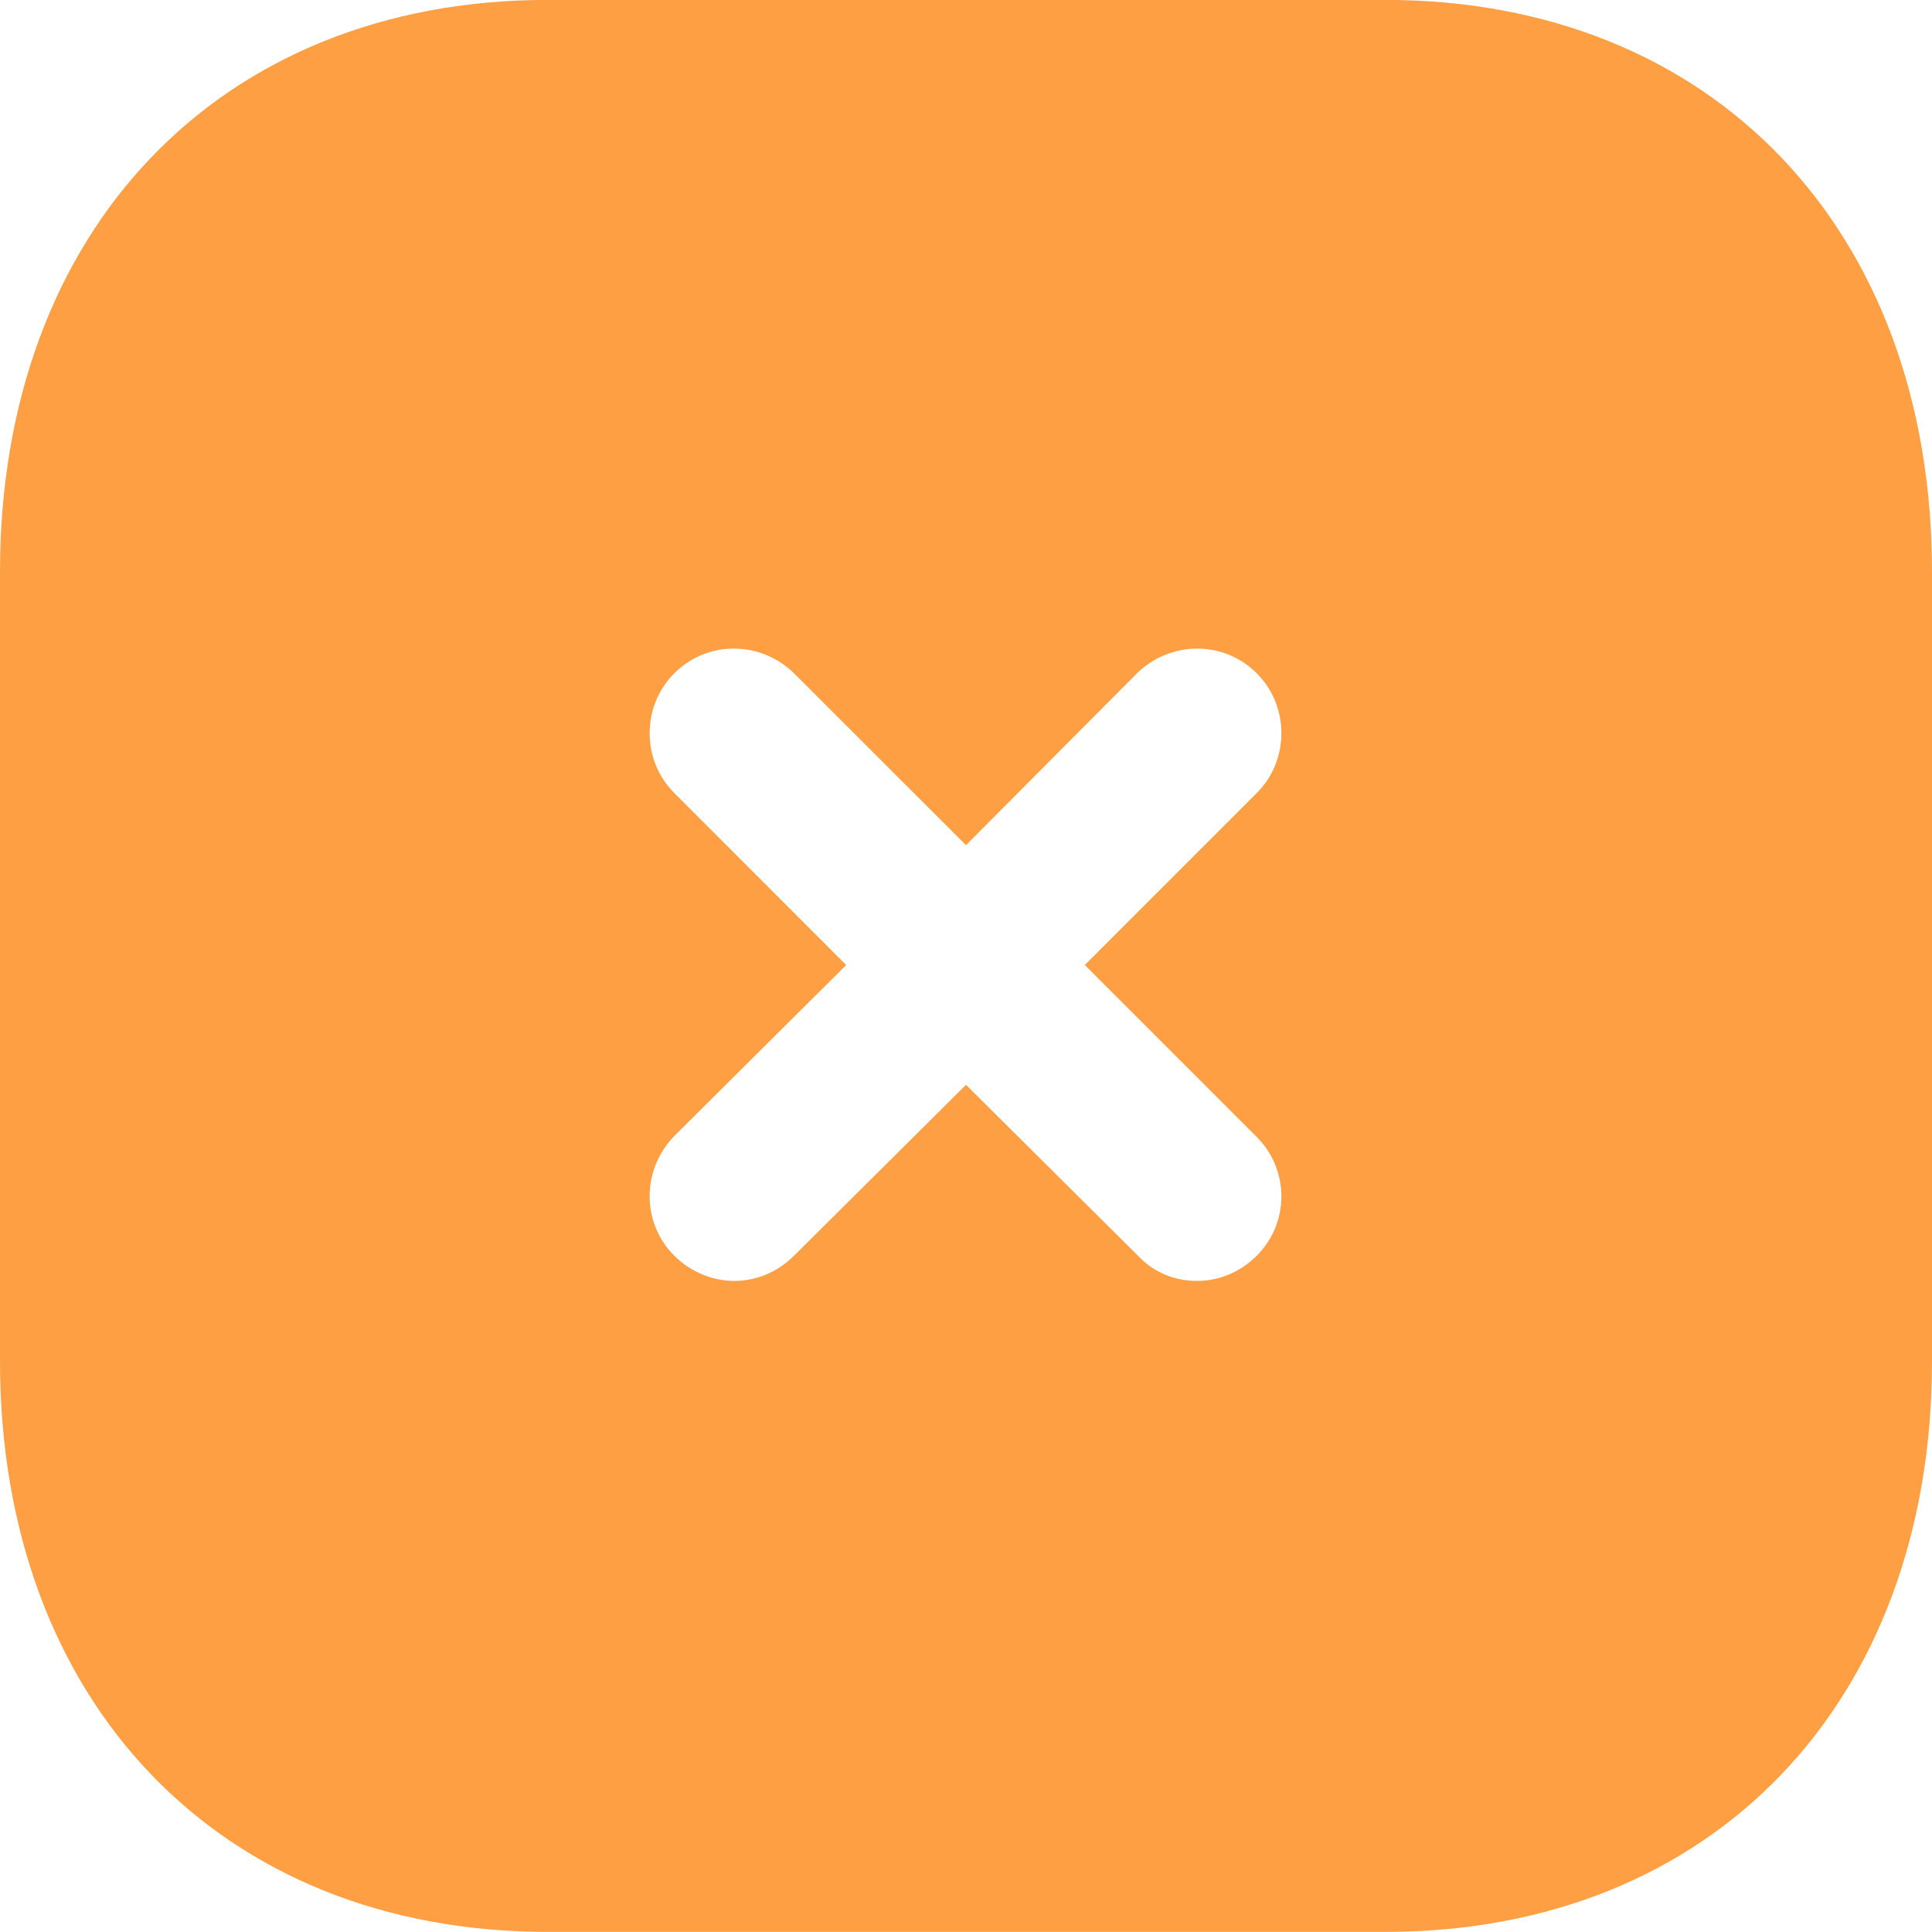
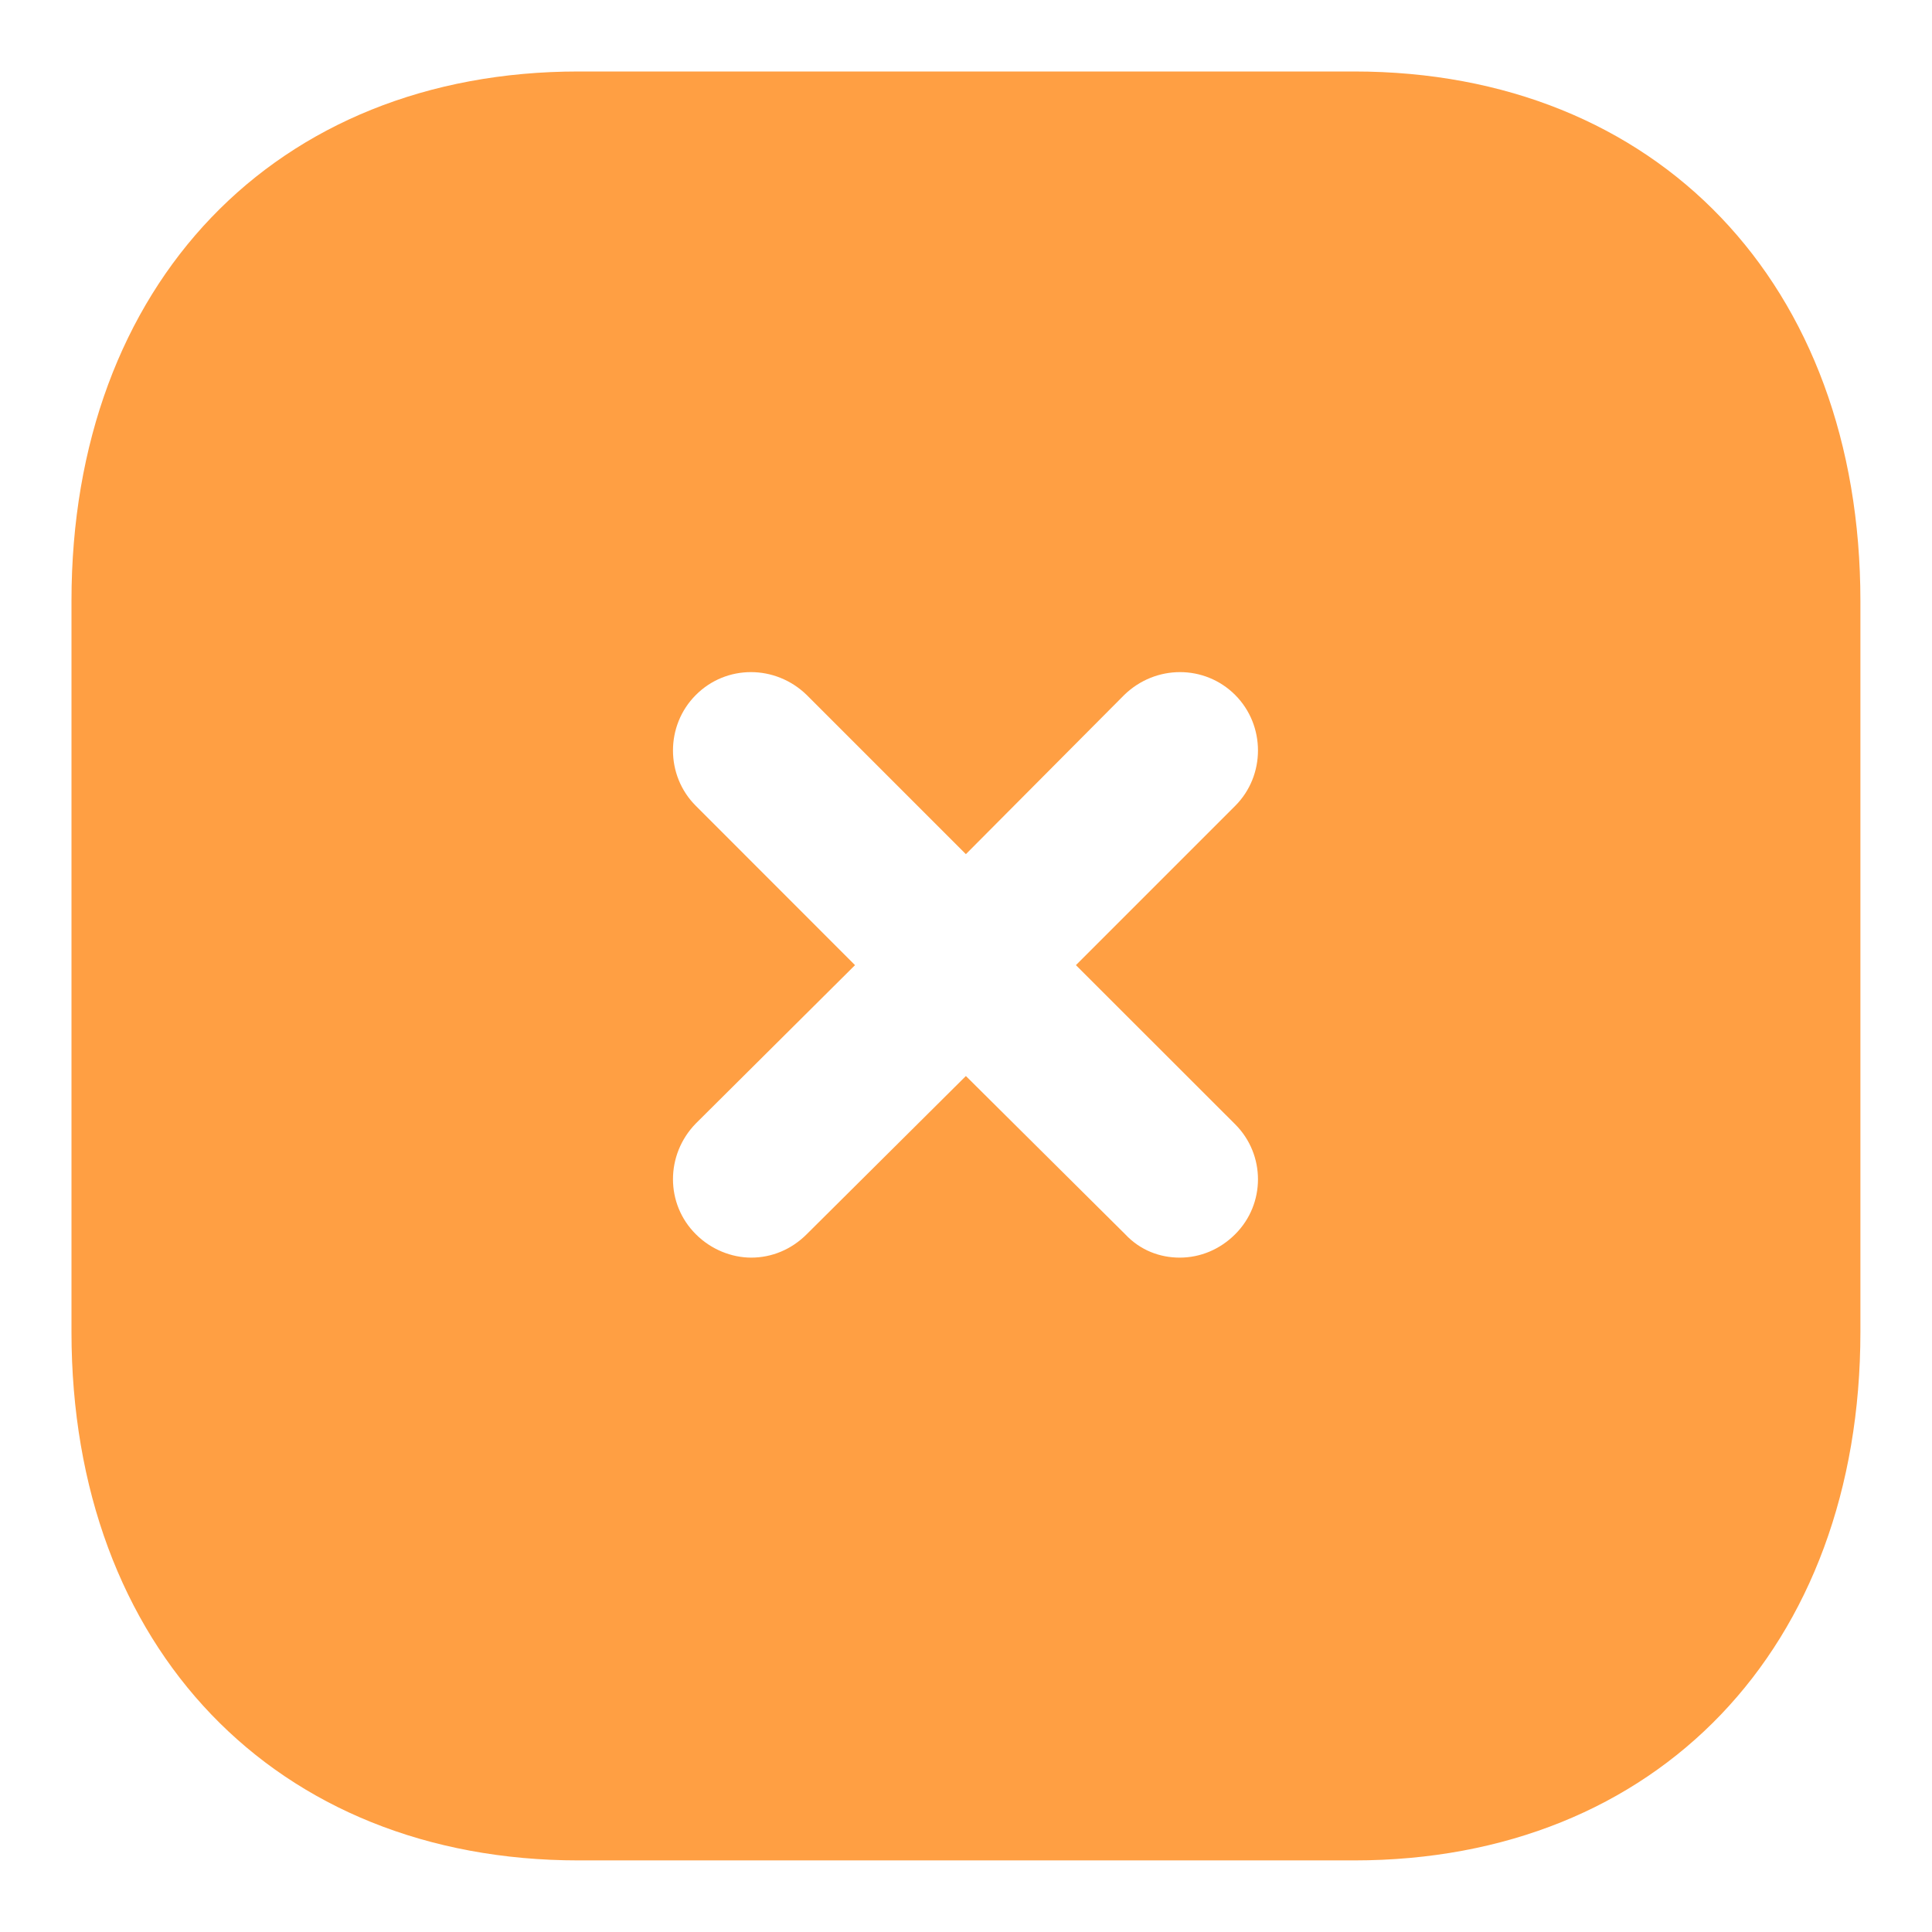
- <svg xmlns="http://www.w3.org/2000/svg" width="20" height="20" viewBox="0 0 20 20" fill="none">
-   <path fill-rule="evenodd" clip-rule="evenodd" d="M5.67 -0.001H14.34C17.73 -0.001 20 2.379 20 5.919V14.09C20 17.62 17.73 19.999 14.34 19.999H5.67C2.28 19.999 0 17.62 0 14.09V5.919C0 2.379 2.28 -0.001 5.67 -0.001ZM13.01 12.999C13.35 12.66 13.35 12.11 13.01 11.77L11.23 9.99L13.01 8.209C13.35 7.87 13.35 7.31 13.01 6.97C12.67 6.629 12.12 6.629 11.77 6.97L10 8.749L8.22 6.97C7.87 6.629 7.32 6.629 6.98 6.97C6.64 7.31 6.64 7.87 6.98 8.209L8.76 9.99L6.98 11.76C6.64 12.11 6.64 12.66 6.98 12.999C7.15 13.169 7.38 13.26 7.6 13.26C7.83 13.26 8.05 13.169 8.22 12.999L10 11.23L11.78 12.999C11.95 13.18 12.17 13.26 12.39 13.26C12.62 13.26 12.84 13.169 13.01 12.999Z" fill="#FF9F43" />
+ <svg xmlns="http://www.w3.org/2000/svg" width="18" height="18" viewBox="0 0 18 18" fill="none">
+   <path fill-rule="evenodd" clip-rule="evenodd" d="M5.391 0.666H12.616C15.441 0.666 17.333 2.649 17.333 5.599V12.409C17.333 15.35 15.441 17.333 12.616 17.333H5.391C2.566 17.333 0.666 15.35 0.666 12.409V5.599C0.666 2.649 2.566 0.666 5.391 0.666ZM11.508 11.499C11.791 11.217 11.791 10.758 11.508 10.475L10.024 8.992L11.508 7.508C11.791 7.225 11.791 6.759 11.508 6.475C11.224 6.191 10.766 6.191 10.474 6.475L8.999 7.958L7.516 6.475C7.224 6.191 6.766 6.191 6.483 6.475C6.199 6.759 6.199 7.225 6.483 7.508L7.966 8.992L6.483 10.467C6.199 10.758 6.199 11.217 6.483 11.499C6.624 11.641 6.816 11.717 6.999 11.717C7.191 11.717 7.374 11.641 7.516 11.499L8.999 10.025L10.483 11.499C10.624 11.65 10.808 11.717 10.991 11.717C11.183 11.717 11.366 11.641 11.508 11.499Z" fill="#FF9F43" />
</svg>
